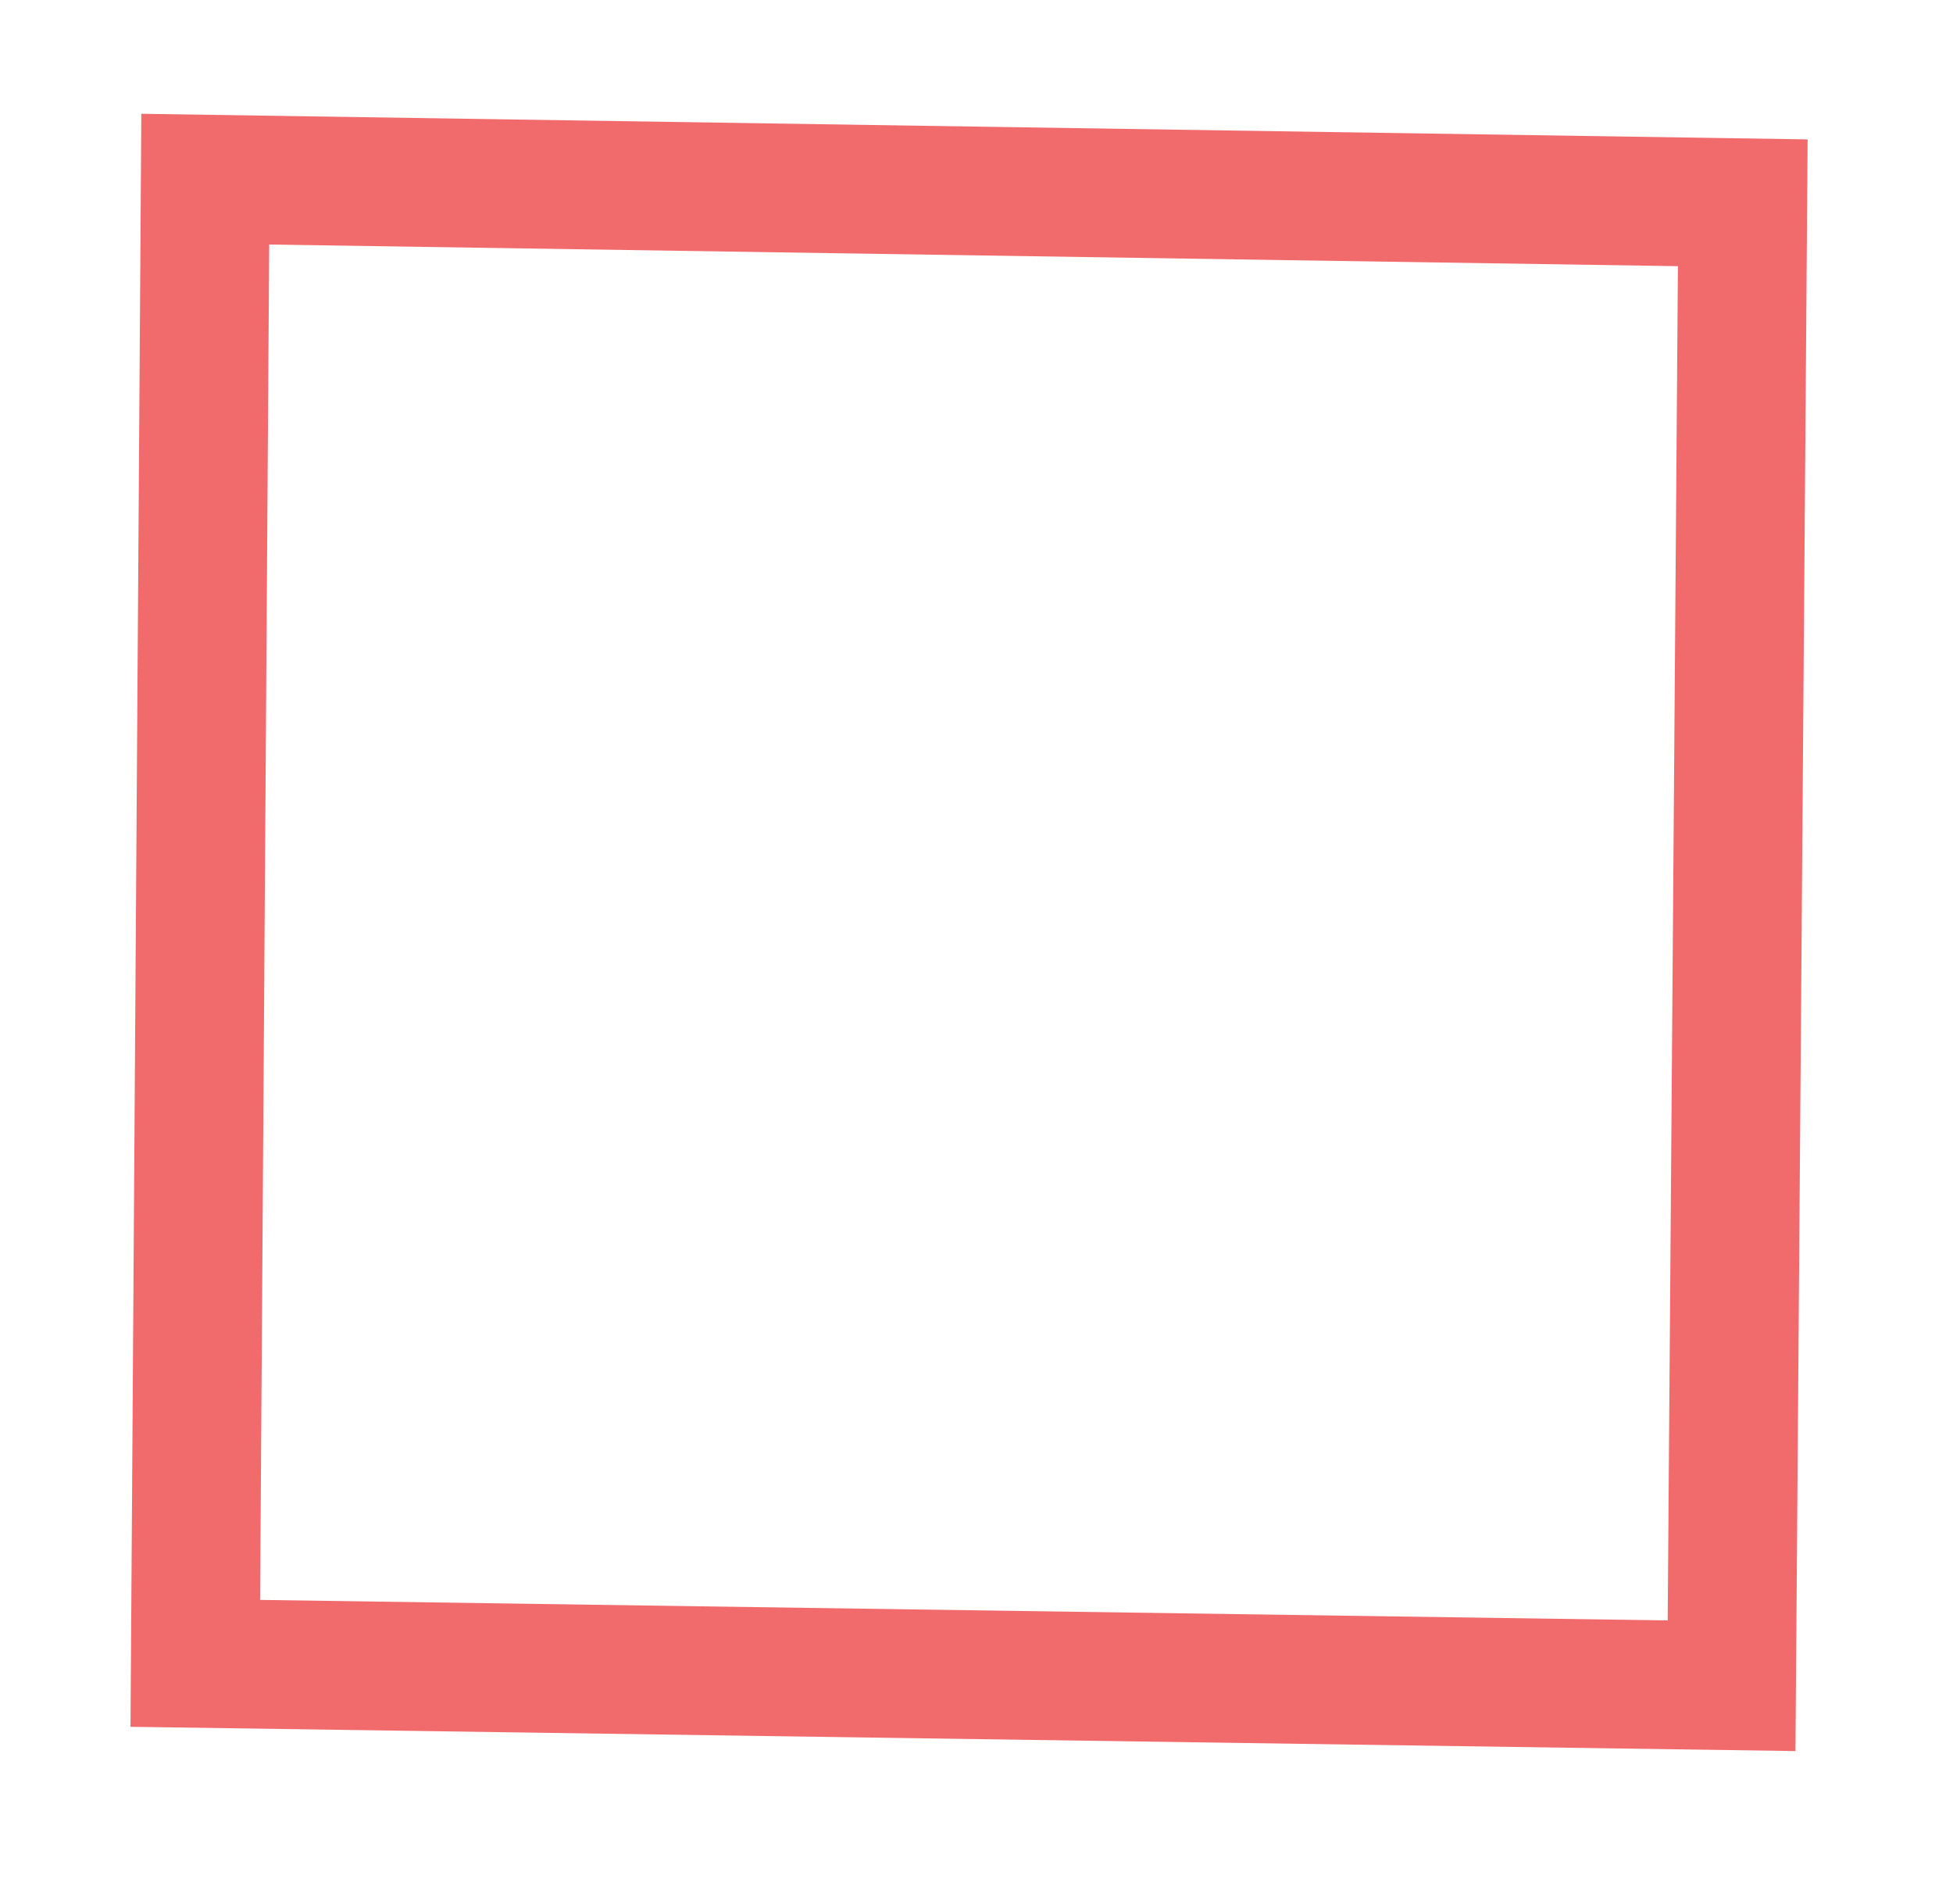
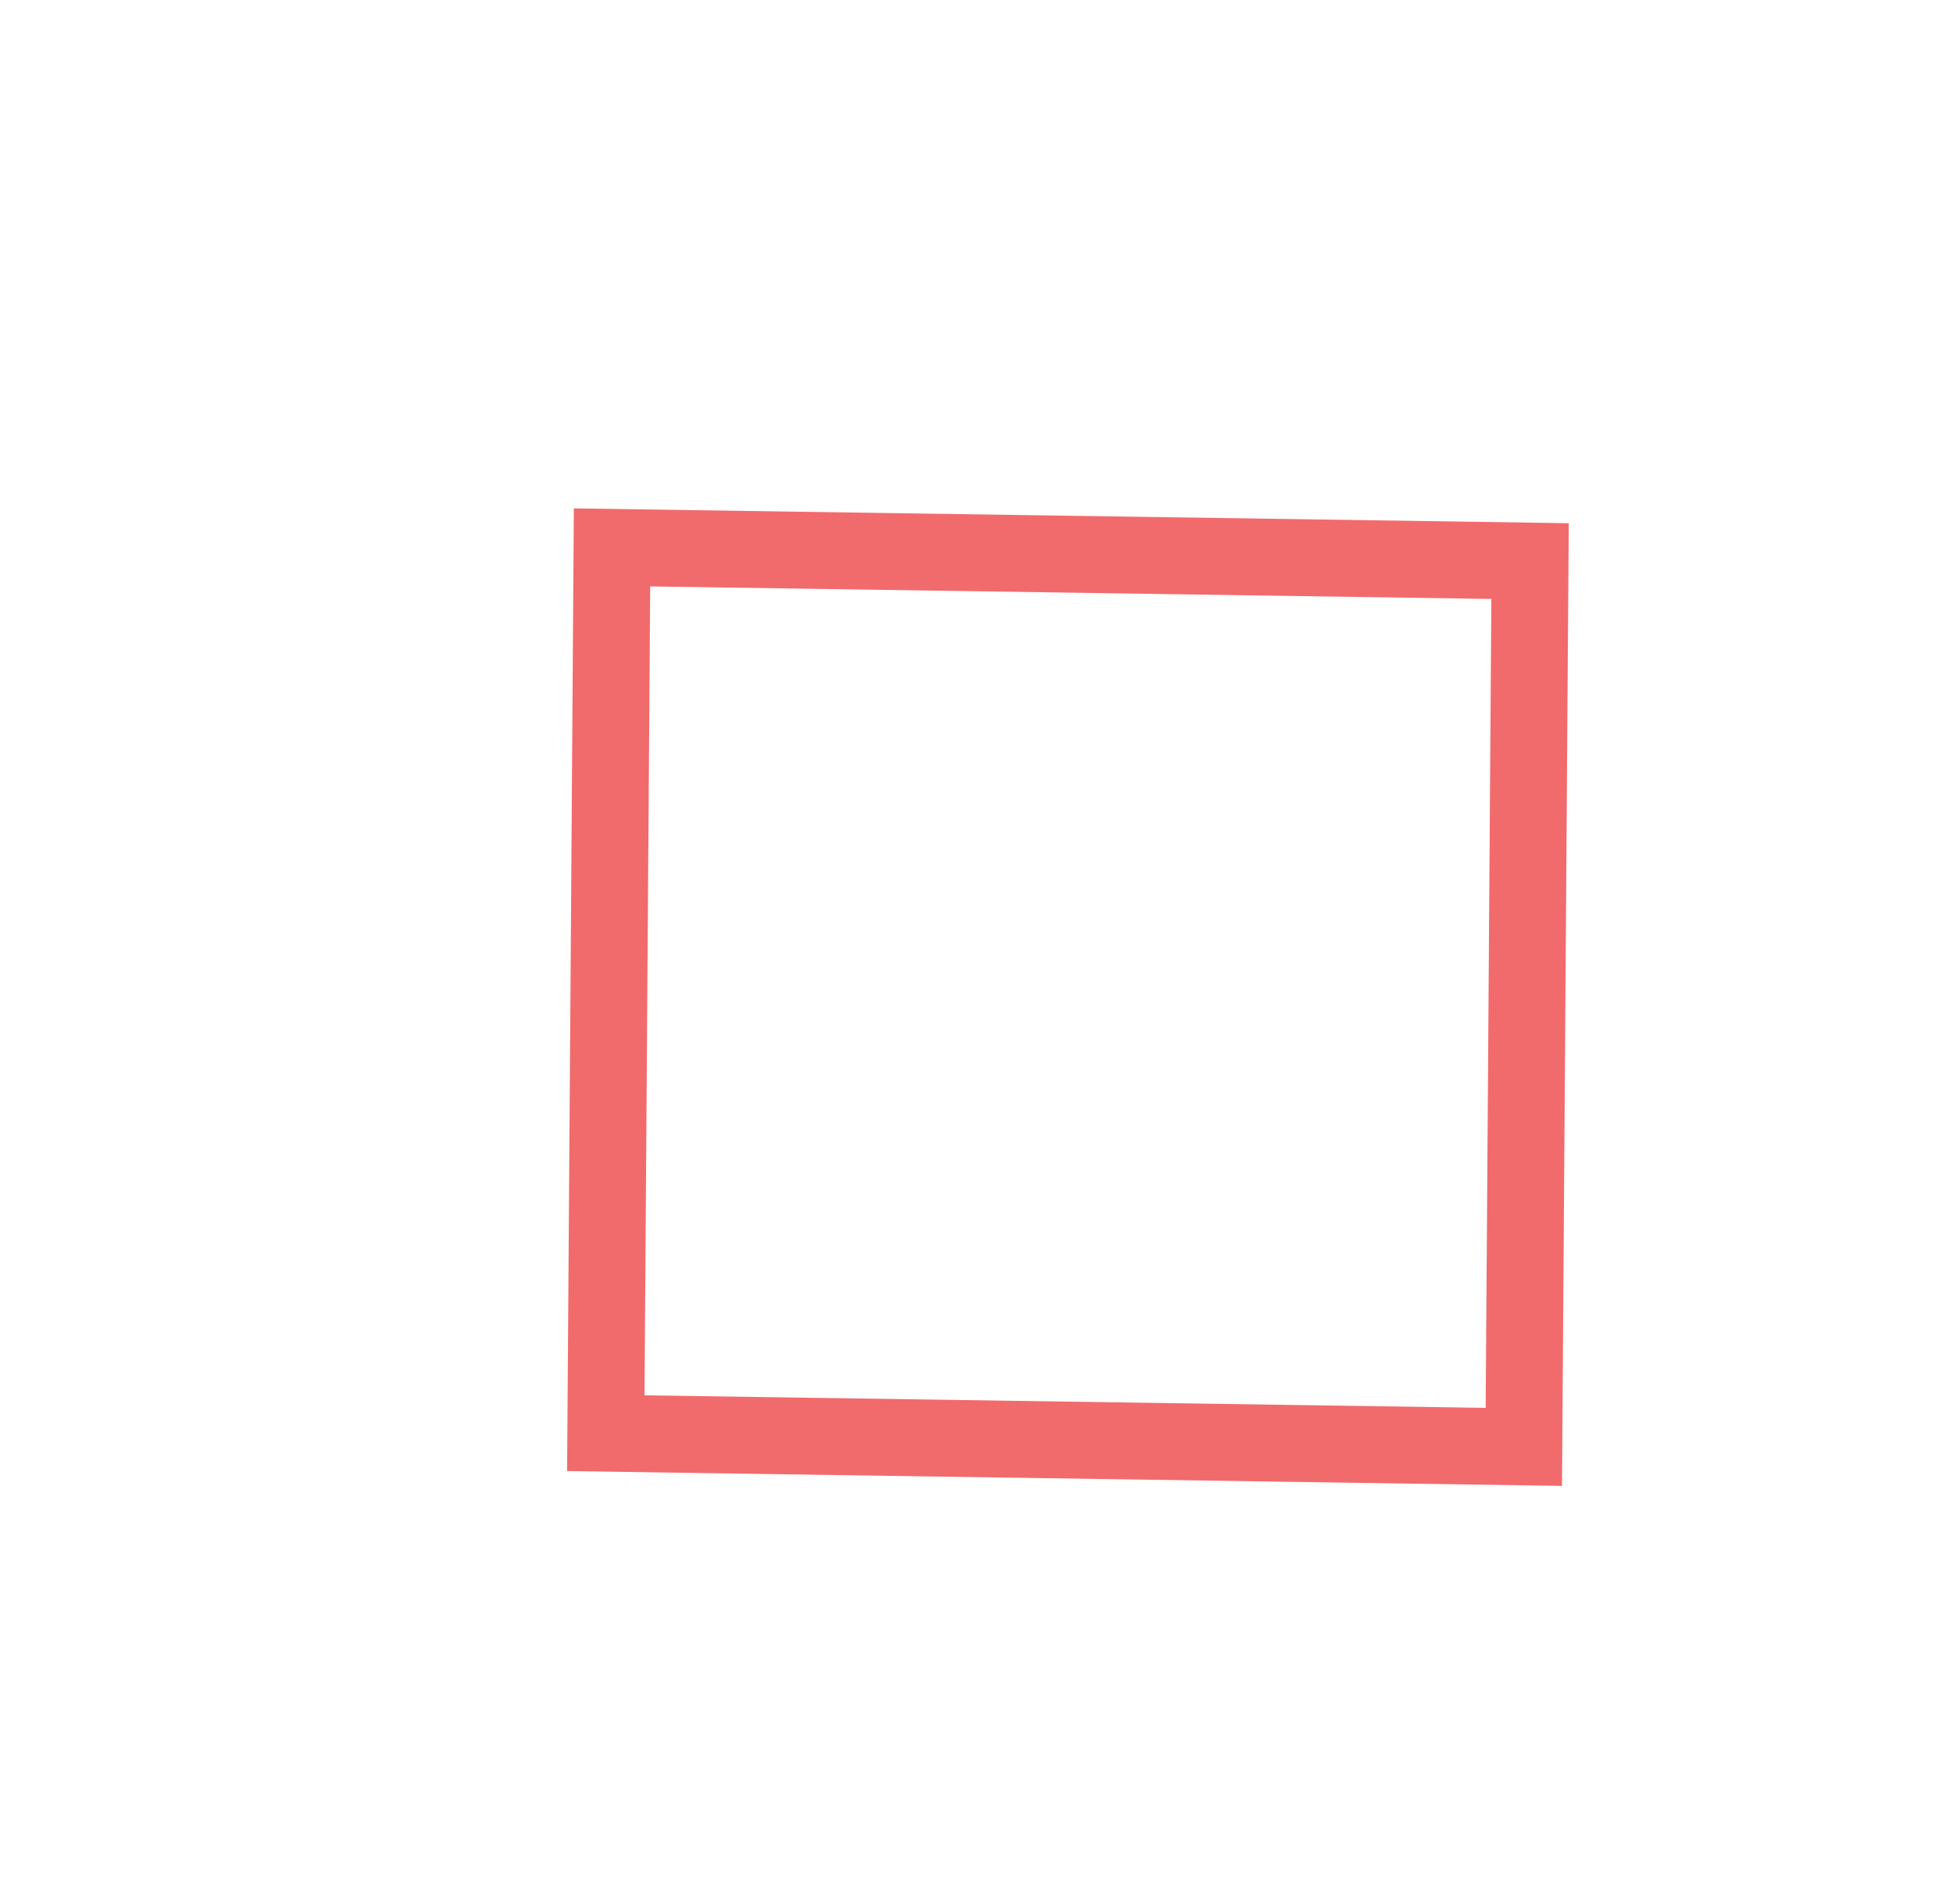
<svg xmlns="http://www.w3.org/2000/svg" id="Layer_1" data-name="Layer 1" width="157" height="153" viewBox="0 0 157 153">
-   <polygon points="16.5 14.4 140.1 16.3 139.2 135.5 15.7 133.7 16.5 14.4" fill="none" stroke="#f16b6d" stroke-miterlimit="10" stroke-width="10.35" />
+   <polygon points="49.2 44 123 45.1 122.5 116.3 48.7 115.2 49.2 44" fill="none" stroke="#f16b6d" stroke-miterlimit="10" stroke-width="6.18" />
</svg>
